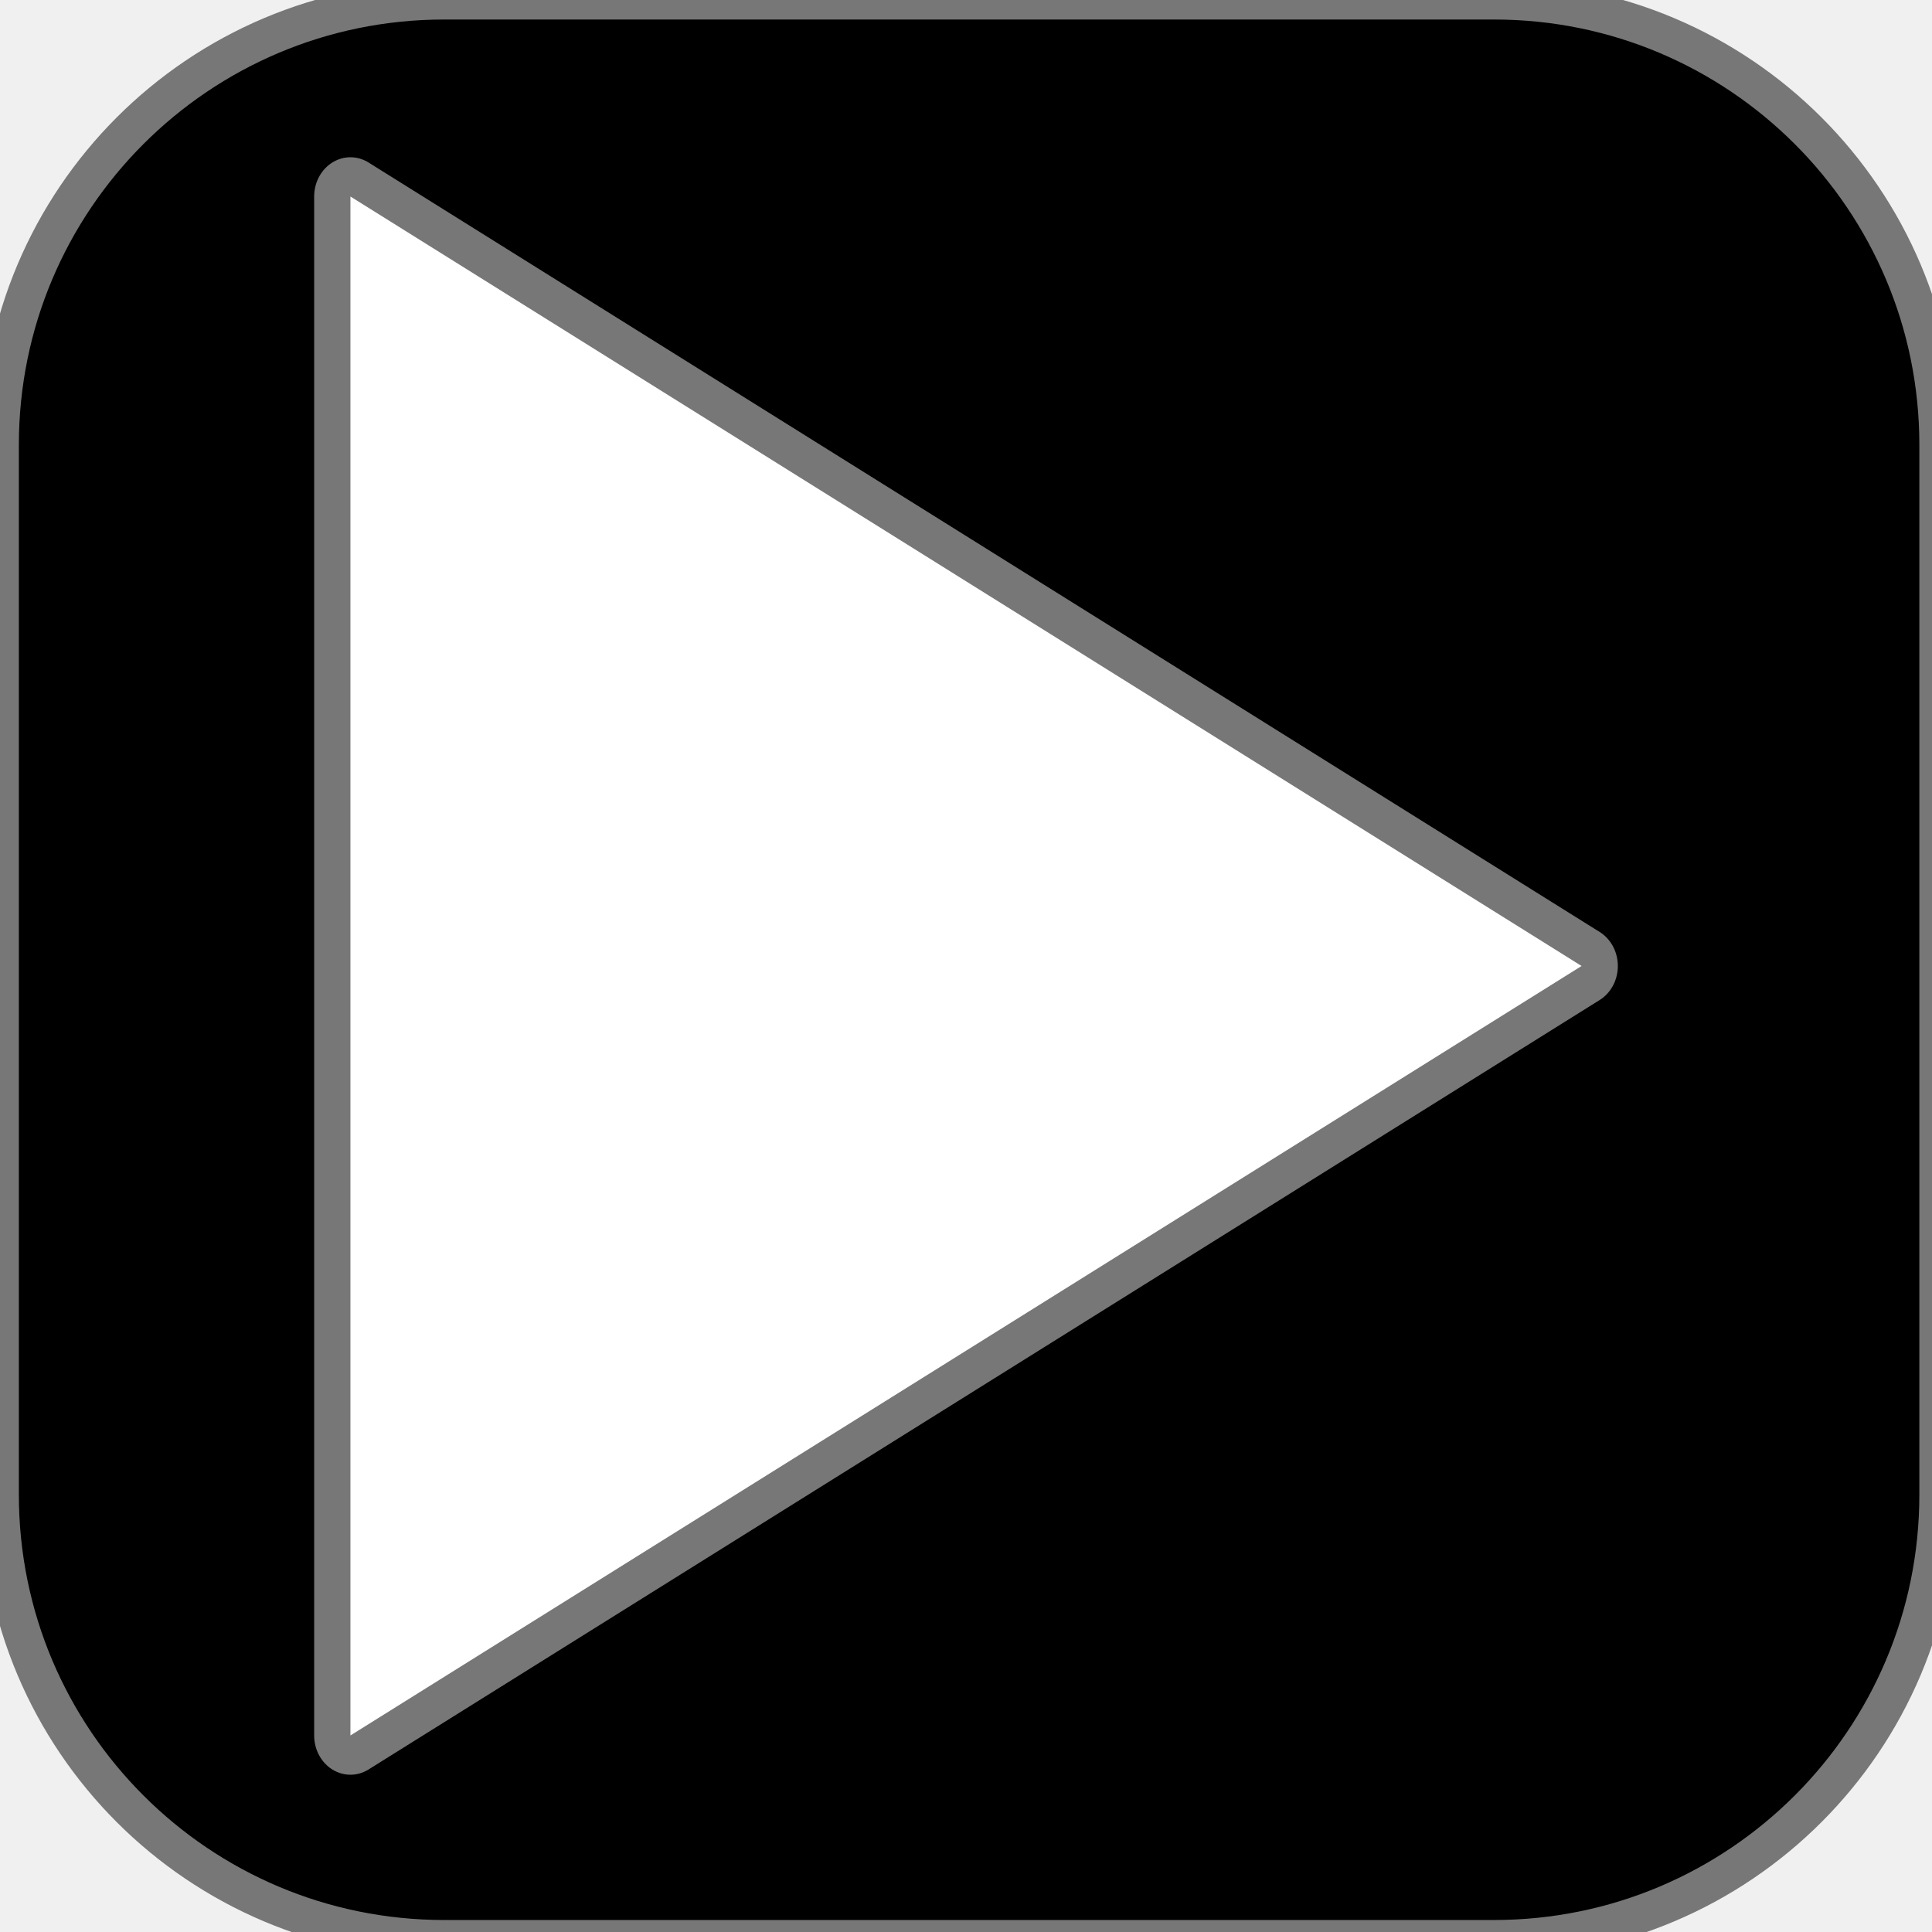
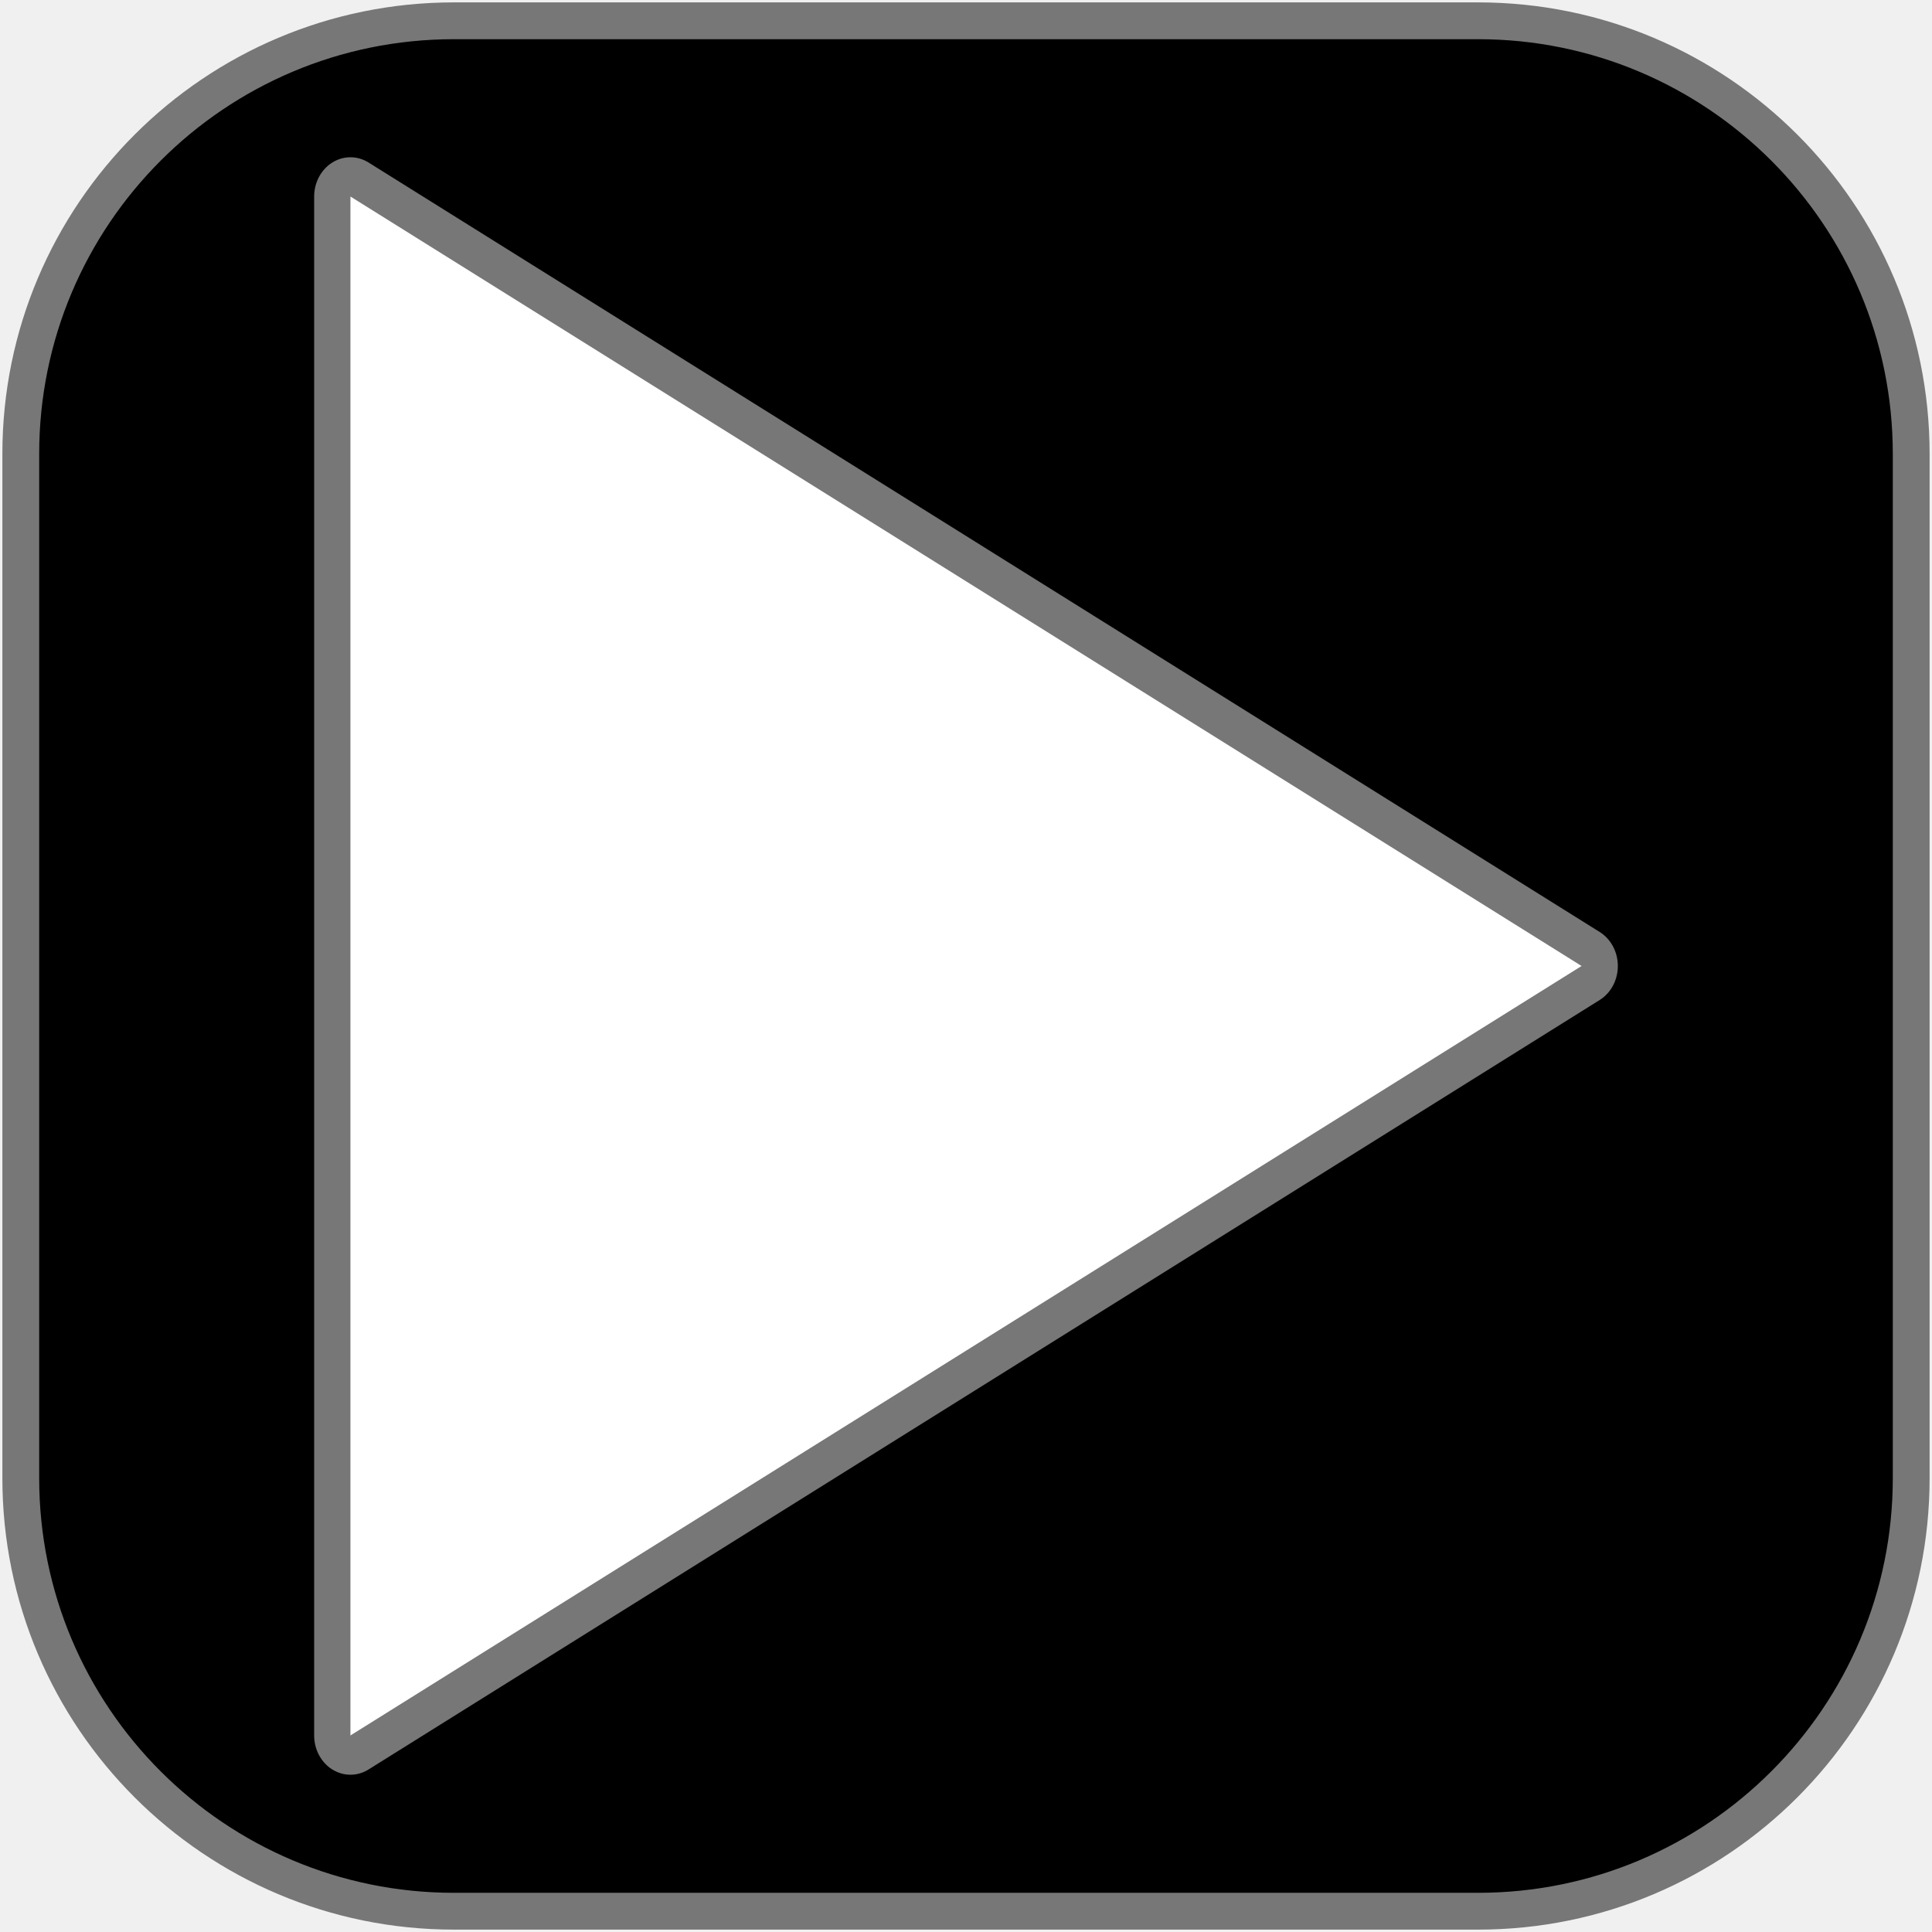
<svg xmlns="http://www.w3.org/2000/svg" id="svg8" version="1.1" viewBox="0 0 135.467 135.467" height="512" width="512">
  <defs id="defs2" />
  <g transform="translate(0,-161.5333)" id="layer1">
-     <rect ry="31.14" style="stroke-width:2.646;stroke-miterlimit:4;stroke-dasharray:none;stroke:#777777;stroke-opacity:1;stroke-linejoin:round" y="161.579" x="0" height="135.903" width="135.903" id="rect3741" />
+     <rect ry="30.371" style="stroke:#777777;stroke-width:2.581;stroke-linejoin:round;stroke-miterlimit:4;stroke-dasharray:none;stroke-opacity:1" y="162.991" x="-134.009" height="132.552" width="132.552" id="rect3741" transform="scale(-1,1)" />
    <path transform="matrix(0.9608309,0,0,1.04013,2.31988,-9.349927)" style="fill:#ffffff;stroke:#777777;stroke-width:5.293;stroke-linejoin:round;stroke-miterlimit:4;stroke-dasharray:none;stroke-opacity:1" d="m 113.002,229.41 -44.922,25.936 -44.922,25.936 0,-51.872 0,-51.872 44.922,25.936 z" id="path3680" />
    <path transform="matrix(0.9608309,0,0,1.04013,2.31988,-9.349927)" style="fill:#ffffff;stroke:none;stroke-width:0.265;stroke-opacity:1" d="m 113.002,229.41 -44.922,25.936 -44.922,25.936 0,-51.872 0,-51.872 44.922,25.936 z" id="path3680-3" />
  </g>
</svg>
